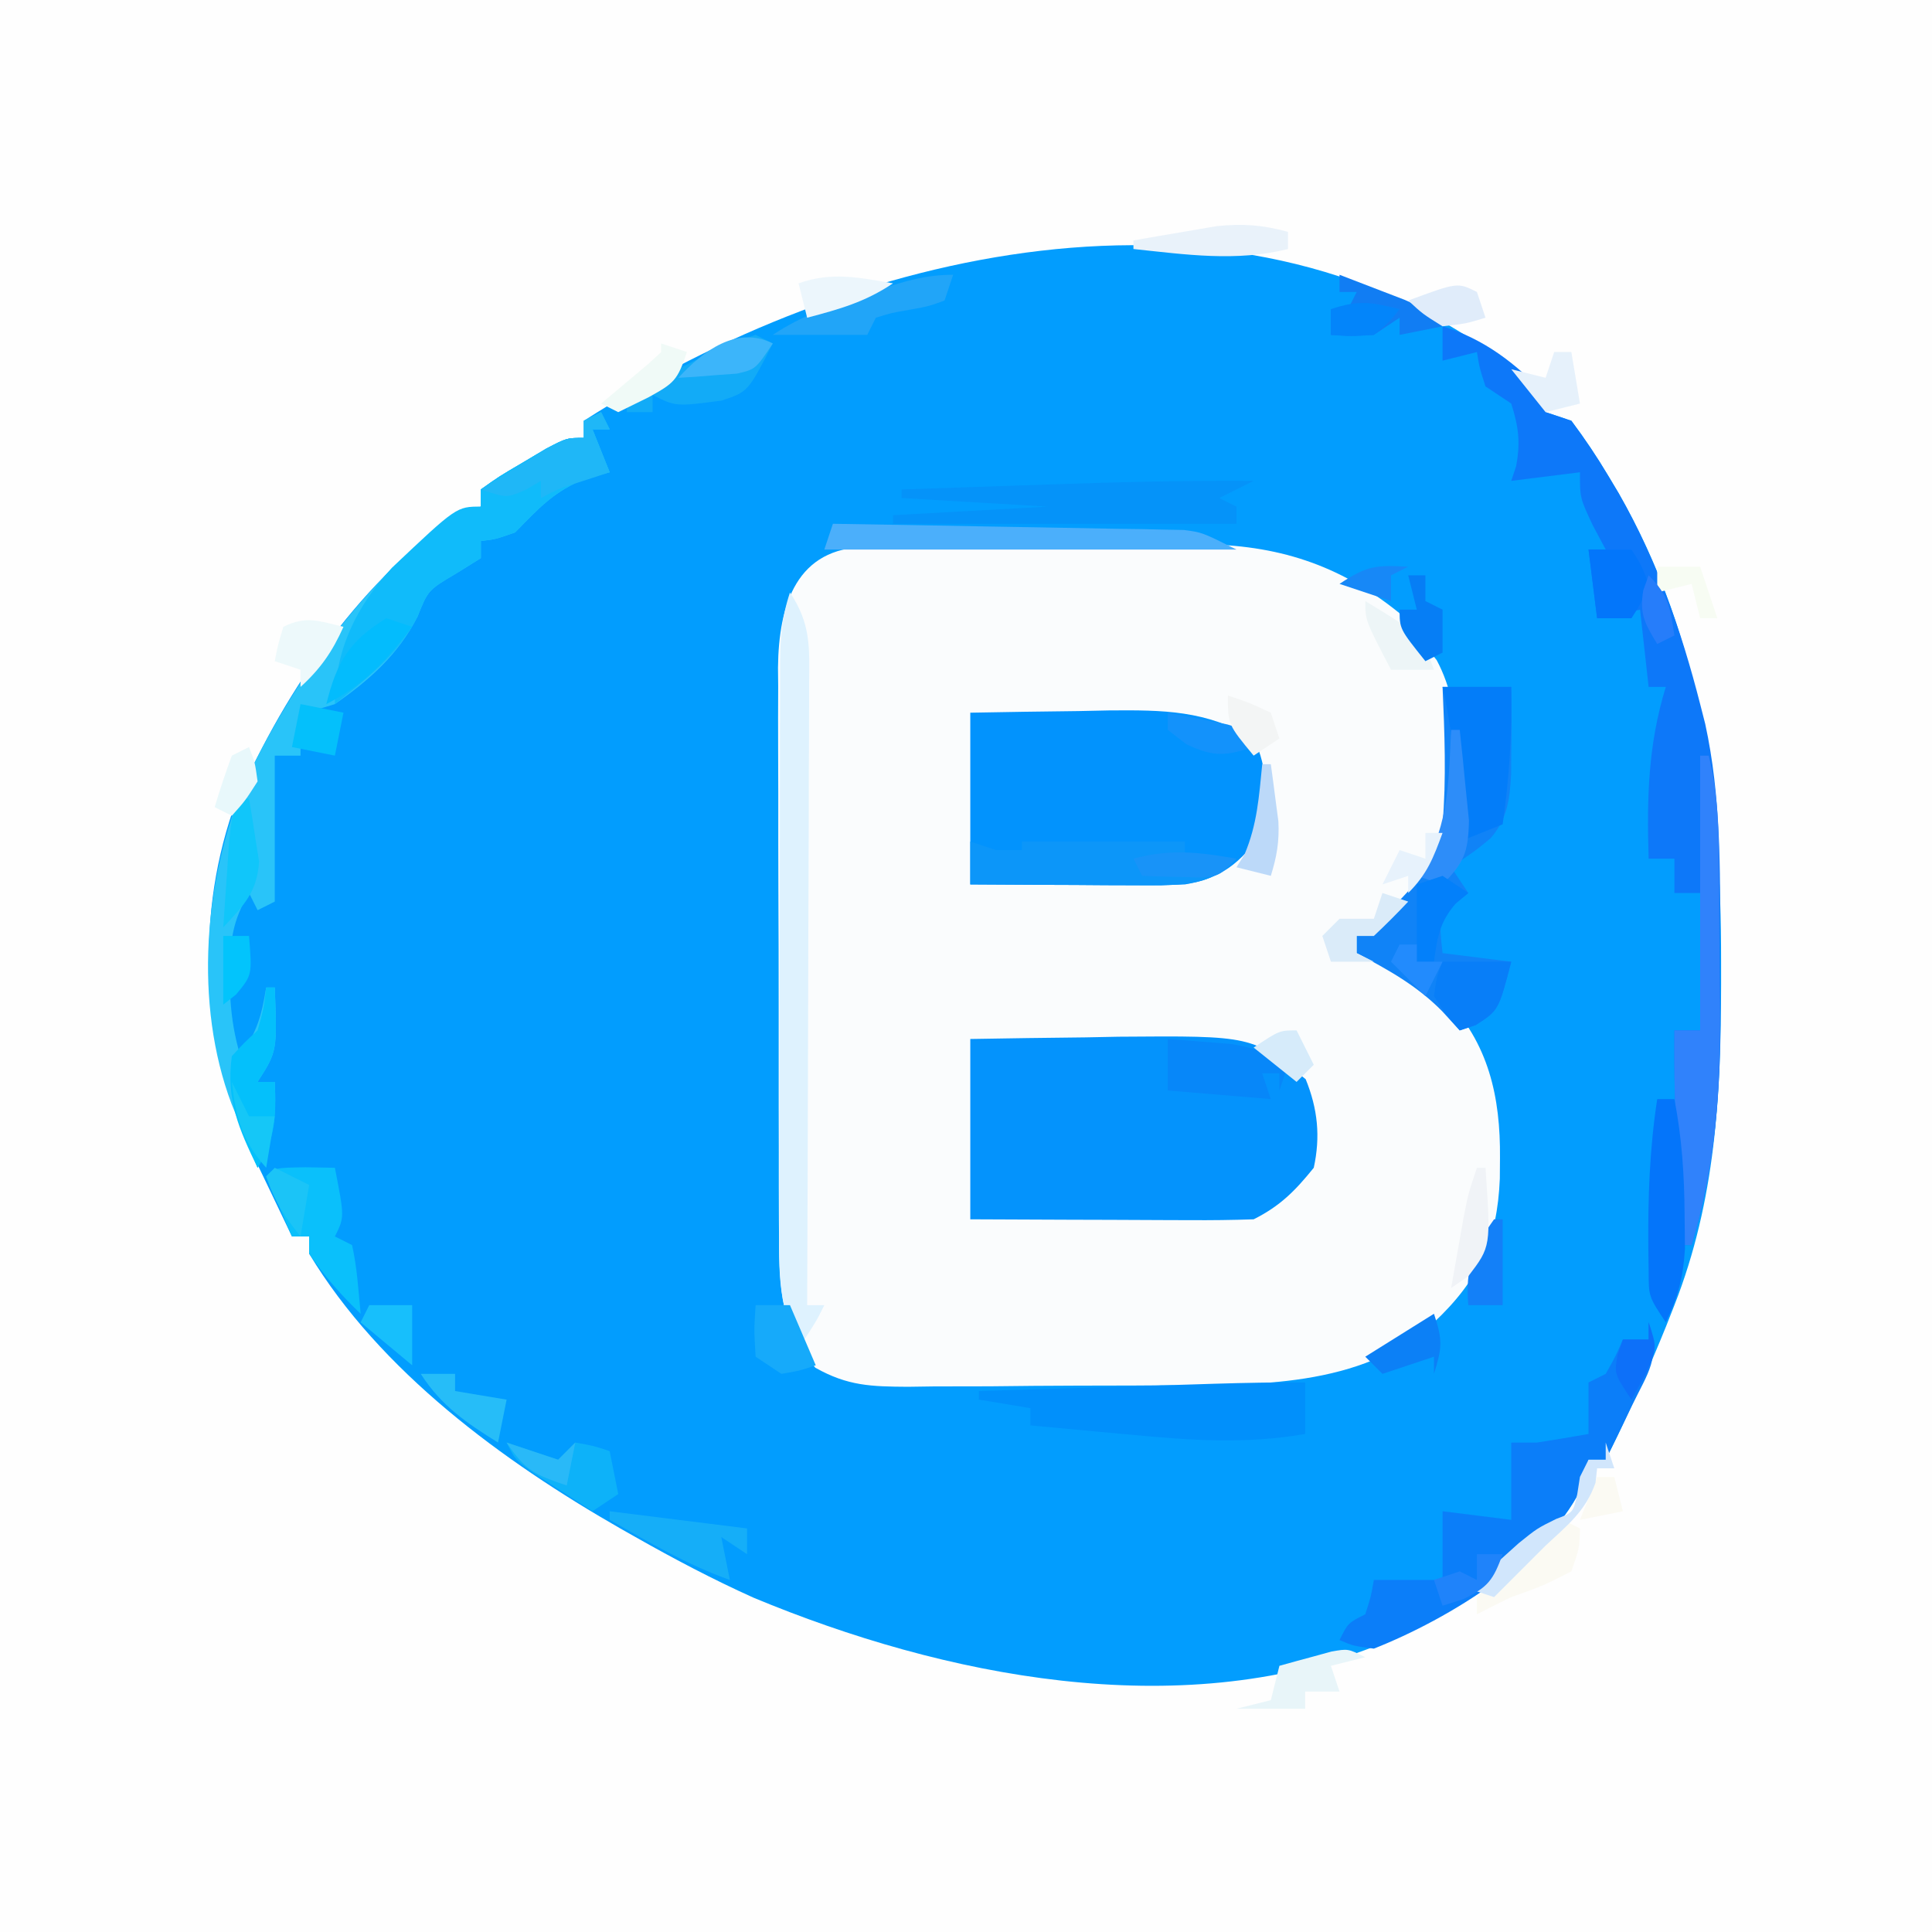
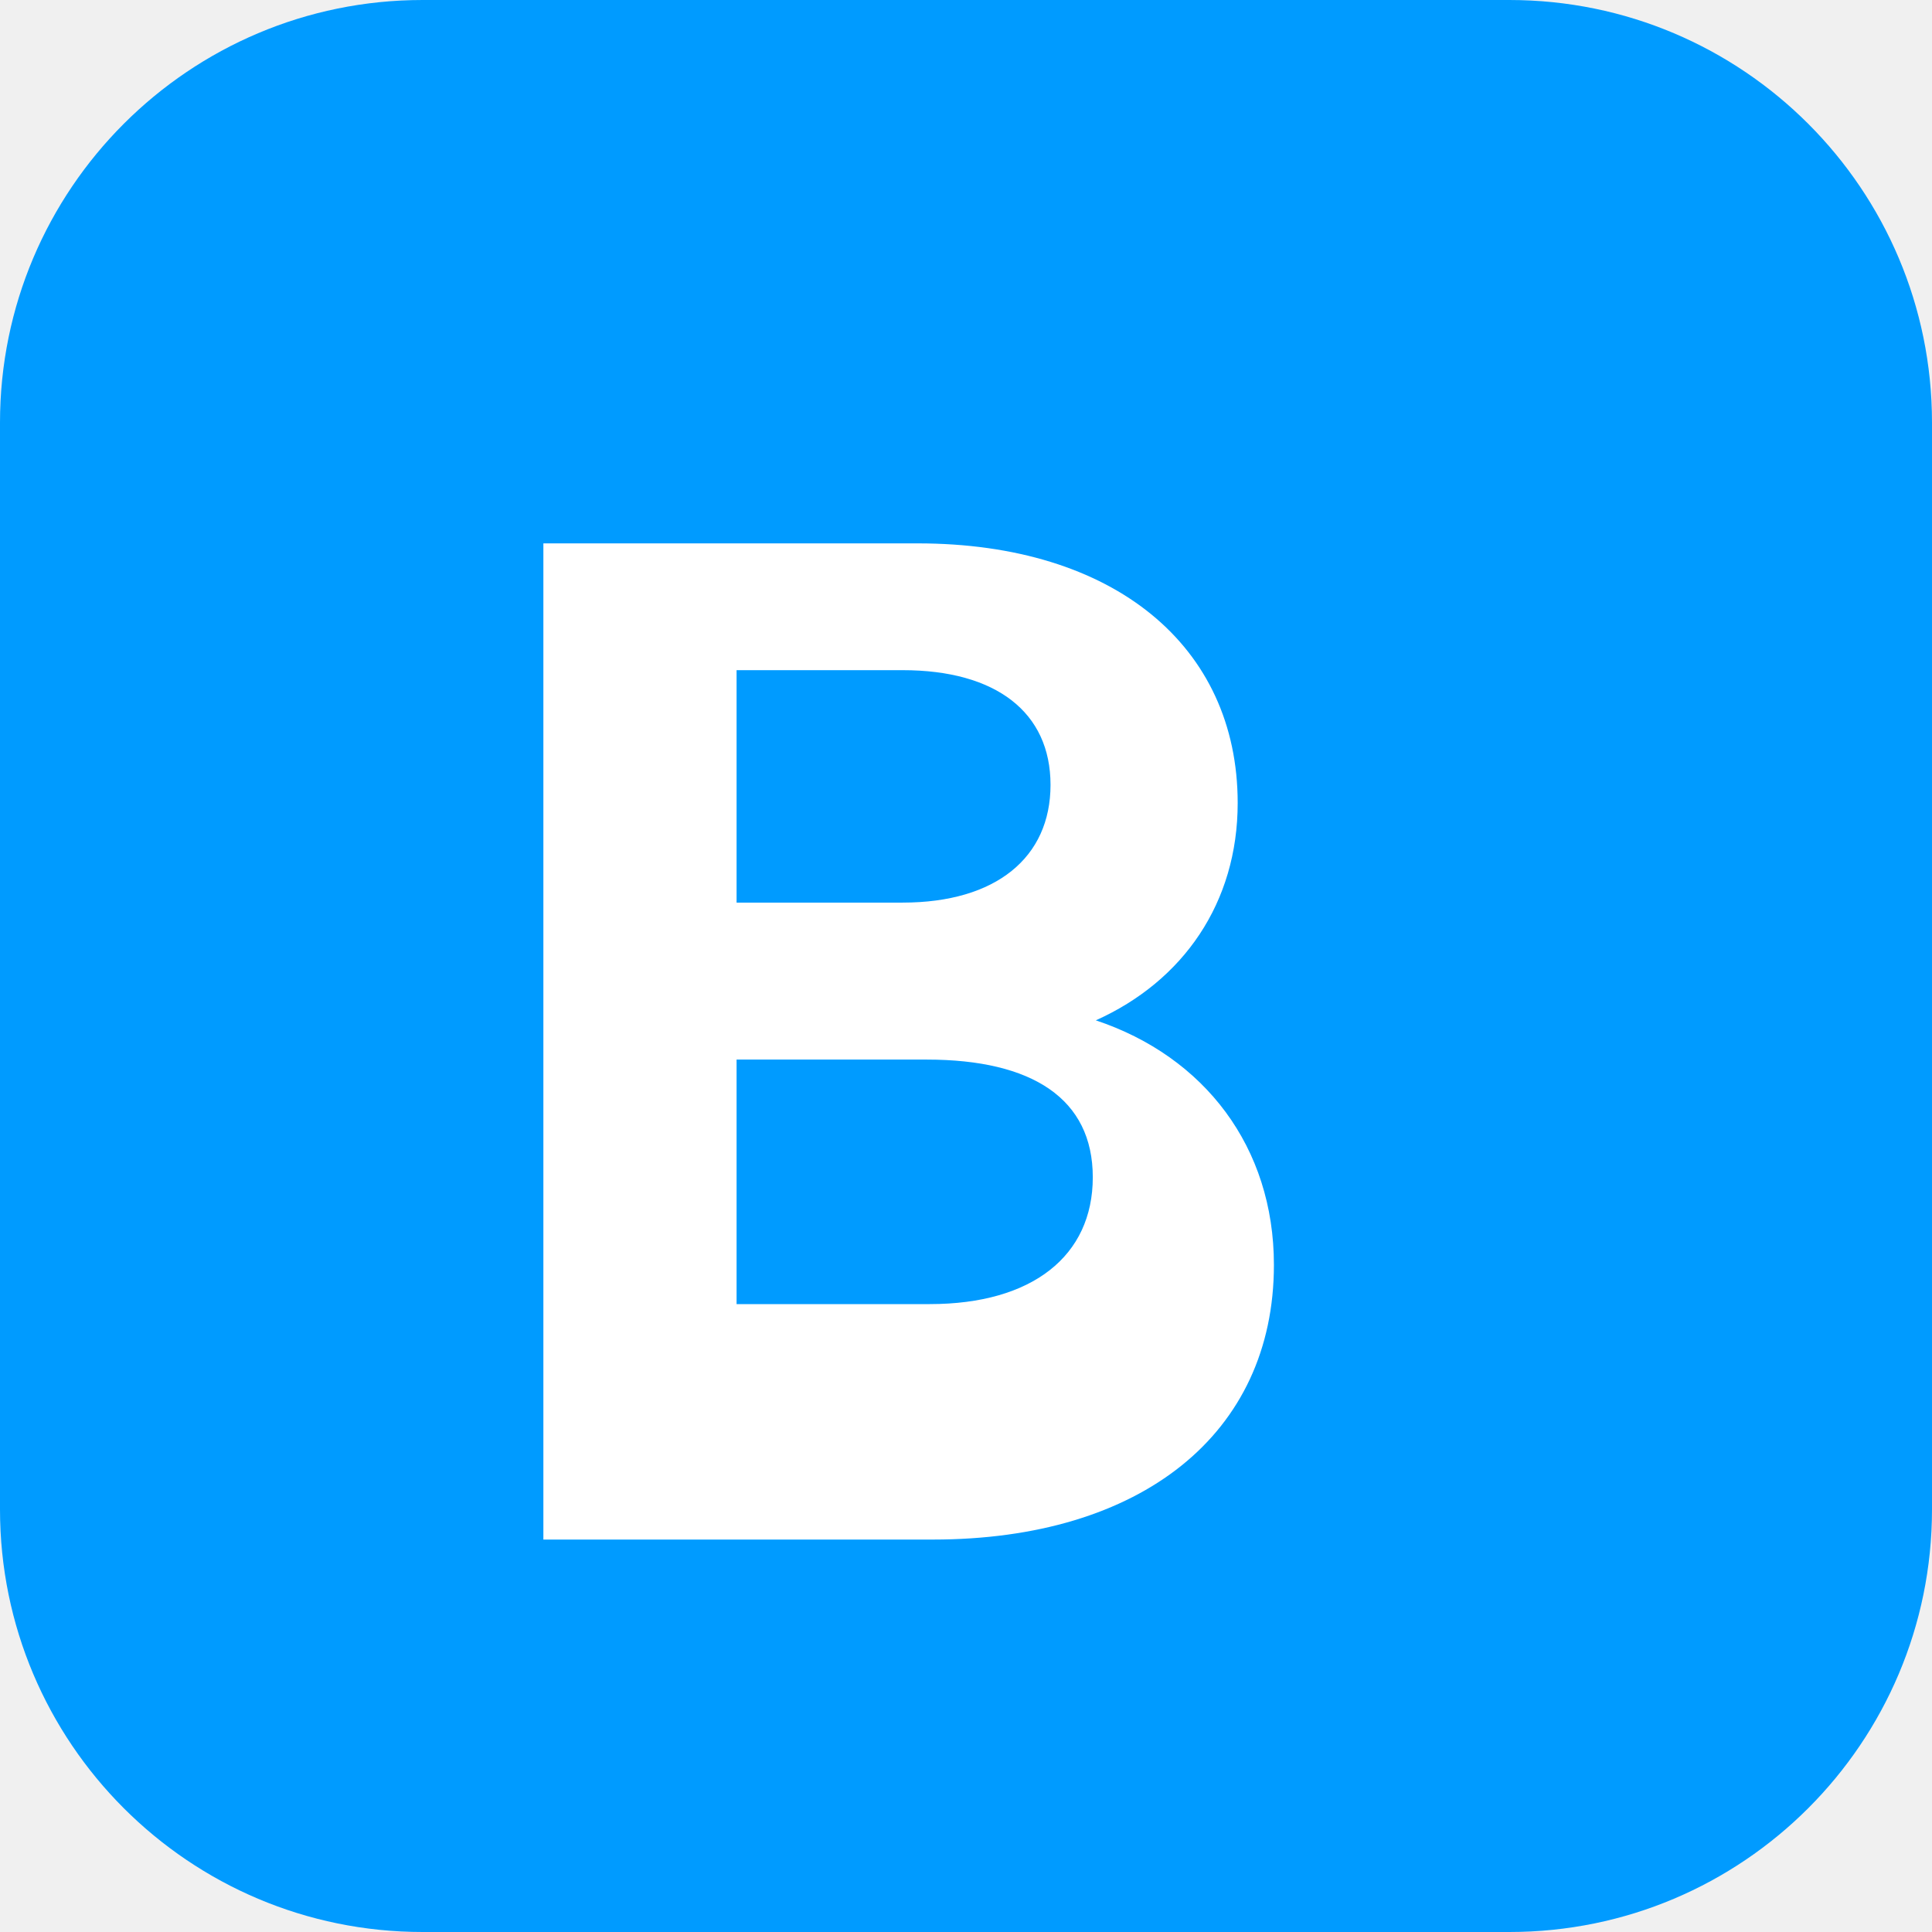
- <svg xmlns="http://www.w3.org/2000/svg" version="1.1" width="225" height="225">
-   <path d="M0 0 C74.25 0 148.5 0 225 0 C225 74.25 225 148.5 225 225 C150.75 225 76.5 225 0 225 C0 150.75 0 76.5 0 0 Z " fill="#FEFEFE" transform="translate(0,0)" />
-   <path d="M0 0 C1.011 0.743 2.021 1.485 3.062 2.25 C3.702 2.828 4.341 3.405 5 4 C5 4.66 5 5.32 5 6 C5.99 6.33 6.98 6.66 8 7 C9.584 9.121 10.961 11.173 12.312 13.438 C12.905 14.43 12.905 14.43 13.51 15.442 C23.237 32.456 25.445 50.691 25.438 69.938 C25.439 71.241 25.439 71.241 25.44 72.571 C25.411 85.595 24.812 97.742 20 110 C19.7 110.764 19.401 111.527 19.092 112.314 C16.943 117.652 14.574 122.852 12 128 C11.34 128 10.68 128 10 128 C9.835 128.846 9.67 129.691 9.5 130.562 C5.479 139.778 -6.081 145.872 -14.938 149.75 C-37.848 158.713 -65.087 153.284 -87.229 144.073 C-91.95 141.95 -96.499 139.553 -101 137 C-101.589 136.667 -102.178 136.334 -102.785 135.991 C-116.446 128.159 -130.738 117.718 -139 104 C-139 103.34 -139 102.68 -139 102 C-139.66 102 -140.32 102 -141 102 C-142.132 99.649 -143.255 97.294 -144.375 94.938 C-144.692 94.281 -145.009 93.624 -145.336 92.947 C-151.304 80.327 -152.422 65.694 -147.875 52.375 C-142.361 39.207 -133.718 26.43 -122 18 C-121.01 17.67 -120.02 17.34 -119 17 C-119 16.34 -119 15.68 -119 15 C-116.883 13.492 -116.883 13.492 -114.125 11.875 C-113.22 11.336 -112.315 10.797 -111.383 10.242 C-109 9 -109 9 -107 9 C-107 8.34 -107 7.68 -107 7 C-75.981 -12.903 -31.799 -23.557 0 0 Z " fill="#029DFE" transform="translate(175,42)" />
-   <path d="M0 0 C1.538 -0.024 1.538 -0.024 3.107 -0.048 C4.222 -0.054 5.336 -0.059 6.485 -0.065 C8.206 -0.078 8.206 -0.078 9.962 -0.092 C12.399 -0.107 14.836 -0.115 17.273 -0.119 C20.974 -0.131 24.673 -0.18 28.373 -0.231 C30.744 -0.24 33.114 -0.247 35.485 -0.252 C36.581 -0.272 37.677 -0.291 38.807 -0.311 C47.748 -0.26 55.011 2.014 62.02 7.681 C62.7 8.548 63.381 9.414 64.082 10.306 C64.845 11.255 65.609 12.204 66.395 13.181 C69.751 19.414 69.234 28.247 67.352 34.881 C65.389 39.087 62.644 42.307 59.082 45.306 C58.422 45.306 57.762 45.306 57.082 45.306 C57.082 45.966 57.082 46.626 57.082 47.306 C57.763 47.533 58.444 47.76 59.145 47.994 C61.477 49.036 63.506 50.062 65.645 51.431 C66.482 51.961 66.482 51.961 67.336 52.502 C72.446 57.783 73.837 64.034 73.77 71.181 C73.761 72.362 73.761 72.362 73.752 73.567 C73.464 80.69 71.339 85.371 66.082 90.306 C57.562 97.951 45.225 97.618 34.367 97.642 C32.779 97.652 32.779 97.652 31.159 97.663 C28.945 97.673 26.731 97.677 24.517 97.677 C21.128 97.681 17.742 97.718 14.354 97.756 C12.192 97.761 10.03 97.765 7.867 97.767 C6.355 97.789 6.355 97.789 4.812 97.811 C0.527 97.783 -2.184 97.72 -5.967 95.59 C-9.932 90.949 -10.213 86.402 -10.192 80.49 C-10.197 79.719 -10.203 78.947 -10.208 78.153 C-10.222 75.611 -10.221 73.07 -10.219 70.529 C-10.222 68.757 -10.227 66.985 -10.231 65.213 C-10.239 61.502 -10.239 57.79 -10.233 54.079 C-10.228 49.33 -10.245 44.581 -10.268 39.832 C-10.282 36.173 -10.283 32.514 -10.28 28.856 C-10.281 27.105 -10.286 25.354 -10.296 23.604 C-10.308 21.153 -10.302 18.703 -10.29 16.252 C-10.298 15.533 -10.305 14.815 -10.313 14.074 C-10.235 6.593 -8.101 0.095 0 0 Z " fill="#FAFCFD" transform="translate(100.9177,63.6936)" />
-   <path d="M0 0 C4.48 -0.081 8.958 -0.141 13.438 -0.188 C14.698 -0.213 15.958 -0.238 17.256 -0.264 C32.862 -0.386 32.862 -0.386 39.062 4.688 C40.467 8.152 40.791 11.374 40 15 C37.824 17.691 36.089 19.455 33 21 C30.519 21.086 28.067 21.116 25.586 21.098 C24.856 21.096 24.127 21.095 23.375 21.093 C21.042 21.088 18.708 21.075 16.375 21.062 C14.794 21.057 13.214 21.053 11.633 21.049 C7.755 21.039 3.878 21.019 0 21 C0 14.07 0 7.14 0 0 Z " fill="#0493FC" transform="translate(113,121)" />
-   <path d="M0 0 C4.188 -0.081 8.374 -0.141 12.562 -0.188 C13.744 -0.213 14.925 -0.238 16.143 -0.264 C22.507 -0.317 27.454 -0.286 33 3 C34.739 6.478 34.59 10.206 34 14 C31.328 17.563 29.335 19.247 25 20 C23.048 20.081 21.094 20.108 19.141 20.098 C18.026 20.094 16.911 20.091 15.762 20.088 C14.603 20.08 13.444 20.071 12.25 20.062 C11.076 20.058 9.901 20.053 8.691 20.049 C5.794 20.037 2.897 20.019 0 20 C0 13.4 0 6.8 0 0 Z " fill="#0293FD" transform="translate(113,83)" />
-   <path d="M0 0 C4.841 1.467 8.559 4.351 12 8 C12 8.66 12 9.32 12 10 C12.99 10.33 13.98 10.66 15 11 C16.584 13.121 17.961 15.173 19.312 17.438 C19.708 18.099 20.103 18.761 20.51 19.442 C24.917 27.151 27.809 35.413 30 44 C30.195 44.763 30.39 45.527 30.591 46.313 C32.425 54.732 32.338 63.204 32.316 71.778 C32.313 74.363 32.336 76.947 32.361 79.531 C32.396 89.136 31.776 97.736 29 107 C28.67 107 28.34 107 28 107 C27.83 104.333 27.664 101.667 27.5 99 C27.452 98.256 27.405 97.512 27.355 96.746 C27.056 91.82 26.955 86.935 27 82 C27.99 82 28.98 82 30 82 C30 76.72 30 71.44 30 66 C29.01 66 28.02 66 27 66 C27 64.68 27 63.36 27 62 C26.01 62 25.02 62 24 62 C23.789 54.956 23.92 48.759 26 42 C25.34 42 24.68 42 24 42 C23.67 39.03 23.34 36.06 23 33 C20.525 33.495 20.525 33.495 18 34 C17.67 31.36 17.34 28.72 17 26 C17.66 26 18.32 26 19 26 C18.505 25.072 18.01 24.144 17.5 23.188 C16 20 16 20 16 17 C12.04 17.495 12.04 17.495 8 18 C8.186 17.443 8.371 16.886 8.562 16.312 C9.09 13.523 8.853 11.702 8 9 C7.01 8.34 6.02 7.68 5 7 C4.312 4.875 4.312 4.875 4 3 C2.68 3.33 1.36 3.66 0 4 C0 2.68 0 1.36 0 0 Z " fill="#0D78F9" transform="translate(168,38)" />
-   <path d="M0 0 C0.495 0.99 0.495 0.99 1 2 C0.34 2 -0.32 2 -1 2 C-0.34 3.65 0.32 5.3 1 7 C0.113 7.227 -0.774 7.454 -1.688 7.688 C-5.452 9.179 -7.205 11.131 -10 14 C-12.312 14.812 -12.312 14.812 -14 15 C-14 15.66 -14 16.32 -14 17 C-15.392 17.866 -15.392 17.866 -16.812 18.75 C-20.141 20.717 -20.141 20.717 -21.375 23.812 C-23.629 28.233 -26.945 31.175 -31 34 C-33.254 34.699 -33.254 34.699 -35 35 C-35 36.65 -35 38.3 -35 40 C-35.99 40 -36.98 40 -38 40 C-38 45.61 -38 51.22 -38 57 C-38.99 57.495 -38.99 57.495 -40 58 C-40.33 57.34 -40.66 56.68 -41 56 C-42.953 59.273 -43.245 61.713 -43.188 65.5 C-43.181 66.438 -43.175 67.377 -43.168 68.344 C-43.019 70.706 -42.667 72.737 -42 75 C-40.055 72.082 -39.547 70.375 -39 67 C-38.67 67 -38.34 67 -38 67 C-37.714 74.429 -37.714 74.429 -40 78 C-39.34 78 -38.68 78 -38 78 C-37.817 82.028 -38.058 84.484 -40 88 C-40.649 86.418 -41.294 84.834 -41.938 83.25 C-42.297 82.368 -42.657 81.487 -43.027 80.578 C-47.45 68.856 -46.24 54.412 -41.477 43.035 C-35.728 31.219 -27.795 19.767 -17 12 C-16.01 11.67 -15.02 11.34 -14 11 C-14 10.34 -14 9.68 -14 9 C-11.883 7.492 -11.883 7.492 -9.125 5.875 C-8.22 5.336 -7.315 4.797 -6.383 4.242 C-4 3 -4 3 -2 3 C-2 2.34 -2 1.68 -2 1 C-1.34 0.67 -0.68 0.34 0 0 Z " fill="#29C4F9" transform="translate(70,48)" />
-   <path d="M0 0 C2.454 3.681 2.269 6.431 2.227 10.684 C2.227 11.465 2.228 12.246 2.228 13.05 C2.227 15.631 2.211 18.212 2.195 20.793 C2.192 22.582 2.189 24.372 2.187 26.161 C2.179 30.871 2.159 35.581 2.137 40.291 C2.117 45.097 2.108 49.903 2.098 54.709 C2.076 64.139 2.042 73.57 2 83 C2.66 83 3.32 83 4 83 C3 85 3 85 1 88 C-1.102 83.712 -1.279 79.818 -1.243 75.136 C-1.245 74.36 -1.247 73.584 -1.249 72.784 C-1.252 70.228 -1.242 67.673 -1.23 65.117 C-1.229 63.338 -1.229 61.559 -1.229 59.779 C-1.228 56.055 -1.219 52.332 -1.206 48.608 C-1.189 43.832 -1.185 39.056 -1.186 34.279 C-1.185 30.608 -1.18 26.936 -1.173 23.264 C-1.17 21.503 -1.168 19.742 -1.167 17.98 C-1.165 15.522 -1.156 13.063 -1.145 10.605 C-1.146 9.876 -1.146 9.146 -1.147 8.395 C-1.127 5.321 -0.98 2.94 0 0 Z " fill="#DEF2FE" transform="translate(92,69)" />
-   <path d="M0 0 C1.392 4.176 -0.046 5.79 -1.938 9.688 C-2.503 10.867 -3.069 12.046 -3.652 13.262 C-4.097 14.165 -4.542 15.069 -5 16 C-5.66 16 -6.32 16 -7 16 C-7.165 16.846 -7.33 17.691 -7.5 18.562 C-11.334 27.348 -23.306 34.563 -32 38 C-34.375 37.688 -34.375 37.688 -36 37 C-35 35 -35 35 -33 34 C-32.348 31.975 -32.348 31.975 -32 30 C-29.36 30 -26.72 30 -24 30 C-24 27.36 -24 24.72 -24 22 C-21.36 22.33 -18.72 22.66 -16 23 C-16 20.03 -16 17.06 -16 14 C-15.01 14 -14.02 14 -13 14 C-10.997 13.686 -8.996 13.355 -7 13 C-7 11.02 -7 9.04 -7 7 C-6.34 6.67 -5.68 6.34 -5 6 C-3.866 3.983 -3.866 3.983 -3 2 C-2.01 2 -1.02 2 0 2 C0 1.34 0 0.68 0 0 Z " fill="#0B7EF9" transform="translate(192,154)" />
-   <path d="M0 0 C2.64 0 5.28 0 8 0 C8.048 2.674 8.05 5.327 8 8 C7.996 8.705 7.992 9.41 7.988 10.137 C7.827 13.062 7.556 15.36 5.598 17.613 C3.938 19 3.938 19 1 21 C1.66 21.99 2.32 22.98 3 24 C2.505 24.413 2.01 24.825 1.5 25.25 C-0.434 27.122 -0.434 27.122 0 31 C2.64 31.33 5.28 31.66 8 32 C6.523 37.662 6.523 37.662 3.875 39.375 C3.256 39.581 2.638 39.788 2 40 C0.979 38.886 0.979 38.886 -0.062 37.75 C-3.031 34.756 -6.287 32.966 -10 31 C-10 30.34 -10 29.68 -10 29 C-9.092 28.299 -8.185 27.598 -7.25 26.875 C-3.468 23.747 -1.225 20.808 0 16 C0.451 10.674 0.233 5.333 0 0 Z " fill="#1083F7" transform="translate(168,80)" />
-   <path d="M0 0 C0.495 0.99 0.495 0.99 1 2 C0.34 2 -0.32 2 -1 2 C-0.34 3.65 0.32 5.3 1 7 C0.113 7.227 -0.774 7.454 -1.688 7.688 C-5.452 9.179 -7.205 11.131 -10 14 C-12.312 14.812 -12.312 14.812 -14 15 C-14 15.66 -14 16.32 -14 17 C-15.392 17.866 -15.392 17.866 -16.812 18.75 C-20.141 20.717 -20.141 20.717 -21.375 23.812 C-23.655 28.284 -27.131 30.894 -31 34 C-31 27.73 -28.566 22.704 -24.355 18.121 C-16.83 11 -16.83 11 -14 11 C-14 10.34 -14 9.68 -14 9 C-11.883 7.492 -11.883 7.492 -9.125 5.875 C-8.22 5.336 -7.315 4.797 -6.383 4.242 C-4 3 -4 3 -2 3 C-2 2.34 -2 1.68 -2 1 C-1.34 0.67 -0.68 0.34 0 0 Z " fill="#10BBFA" transform="translate(70,48)" />
-   <path d="M0 0 C0 1.98 0 3.96 0 6 C-6.989 7.213 -13.463 6.74 -20.5 6.062 C-21.609 5.963 -22.717 5.863 -23.859 5.76 C-26.574 5.514 -29.287 5.261 -32 5 C-32 4.34 -32 3.68 -32 3 C-34.97 2.505 -34.97 2.505 -38 2 C-38 1.67 -38 1.34 -38 1 C-33.392 0.857 -28.784 0.714 -24.176 0.573 C-22.609 0.525 -21.043 0.476 -19.476 0.427 C-17.22 0.357 -14.963 0.288 -12.707 0.219 C-11.663 0.186 -11.663 0.186 -10.598 0.152 C-7.064 0.045 -3.536 -0.024 0 0 Z " fill="#0190FB" transform="translate(152,161)" />
-   <path d="M0 0 C0.99 0.33 1.98 0.66 3 1 C3.99 1 4.98 1 6 1 C6 0.67 6 0.34 6 0 C12.27 0 18.54 0 25 0 C25 0.66 25 1.32 25 2 C26.98 2 28.96 2 31 2 C28.211 4.789 26.139 4.953 22.251 5.114 C21.225 5.108 20.198 5.103 19.141 5.098 C18.026 5.094 16.911 5.091 15.762 5.088 C14.603 5.08 13.444 5.071 12.25 5.062 C11.076 5.058 9.901 5.053 8.691 5.049 C5.794 5.037 2.897 5.021 0 5 C0 3.35 0 1.7 0 0 Z " fill="#0C96F9" transform="translate(113,98)" />
-   <path d="M0 0 C-1.98 0.99 -1.98 0.99 -4 2 C-3.34 2.33 -2.68 2.66 -2 3 C-2 3.66 -2 4.32 -2 5 C-15.2 5 -28.4 5 -42 5 C-42 4.67 -42 4.34 -42 4 C-36.06 3.67 -30.12 3.34 -24 3 C-29.61 2.67 -35.22 2.34 -41 2 C-41 1.67 -41 1.34 -41 1 C-36.768 0.855 -32.537 0.713 -28.305 0.573 C-26.869 0.525 -25.434 0.476 -23.999 0.427 C-15.997 0.154 -8.008 -0.063 0 0 Z " fill="#0593F9" transform="translate(146,56)" />
-   <path d="M0 0 C0.33 0 0.66 0 1 0 C2.118 4.507 2.178 8.948 2.203 13.562 C2.209 14.39 2.215 15.218 2.22 16.071 C2.23 17.822 2.236 19.574 2.24 21.326 C2.25 23.964 2.281 26.601 2.312 29.238 C2.372 38.949 1.832 47.636 -1 57 C-1.33 57 -1.66 57 -2 57 C-2.17 54.333 -2.336 51.667 -2.5 49 C-2.548 48.256 -2.595 47.512 -2.645 46.746 C-2.944 41.82 -3.045 36.935 -3 32 C-2.01 32 -1.02 32 0 32 C0 21.44 0 10.88 0 0 Z " fill="#3082FB" transform="translate(198,88)" />
-   <path d="M0 0 C6.051 0.094 12.101 0.2 18.152 0.317 C20.21 0.356 22.268 0.391 24.327 0.422 C27.286 0.468 30.244 0.526 33.203 0.586 C34.583 0.603 34.583 0.603 35.991 0.621 C36.851 0.641 37.712 0.661 38.599 0.681 C39.354 0.694 40.109 0.708 40.887 0.722 C43 1 43 1 47 3 C31.16 3 15.32 3 -1 3 C-0.67 2.01 -0.34 1.02 0 0 Z " fill="#4BAFFB" transform="translate(97,61)" />
-   <path d="M0 0 C2.64 0 5.28 0 8 0 C8.098 5.461 7.772 10.593 7 16 C5.35 16.66 3.7 17.32 2 18 C1.939 17.12 1.879 16.239 1.816 15.332 C1.733 14.171 1.649 13.009 1.562 11.812 C1.481 10.664 1.4 9.515 1.316 8.332 C1.046 5.484 0.625 2.788 0 0 Z " fill="#037DF9" transform="translate(168,80)" />
-   <path d="M0 0 C1.134 0.021 2.269 0.041 3.438 0.062 C4.562 5.812 4.562 5.812 3.438 8.062 C4.098 8.393 4.758 8.723 5.438 9.062 C6.031 11.711 6.18 14.354 6.438 17.062 C4.162 14.896 2.202 12.667 0.438 10.062 C0.438 9.402 0.438 8.742 0.438 8.062 C-0.223 8.062 -0.882 8.062 -1.562 8.062 C-2.553 5.753 -3.542 3.442 -4.562 1.062 C-3.562 0.062 -3.562 0.062 0 0 Z " fill="#0AC0FB" transform="translate(35.5625,135.9375)" />
-   <path d="M0 0 C0.66 0 1.32 0 2 0 C2.881 4.562 3.164 8.918 3.188 13.562 C3.202 14.843 3.216 16.123 3.23 17.441 C3.014 20.788 2.452 23.01 1 26 C-1 23 -1 23 -1 20 C-1.012 19.13 -1.023 18.26 -1.035 17.363 C-1.088 11.465 -0.897 5.831 0 0 Z " fill="#0475FA" transform="translate(193,128)" />
-   <path d="M0 0 C1.584 0.115 3.167 0.242 4.75 0.375 C6.073 0.479 6.073 0.479 7.422 0.586 C9.991 0.999 11.758 1.712 14 3 C13.67 3.99 13.34 4.98 13 6 C13 5.34 13 4.68 13 4 C12.34 4 11.68 4 11 4 C11.33 4.99 11.66 5.98 12 7 C8.04 6.67 4.08 6.34 0 6 C0 4.02 0 2.04 0 0 Z " fill="#0787F9" transform="translate(136,121)" />
-   <path d="M0 0 C0.66 0.33 1.32 0.66 2 1 C-0.873 6.626 -0.873 6.626 -3.977 7.656 C-9.295 8.352 -9.295 8.352 -12 7 C-12 7.66 -12 8.32 -12 9 C-12.99 9 -13.98 9 -15 9 C-15 8.34 -15 7.68 -15 7 C-13.064 6.018 -11.126 5.04 -9.188 4.062 C-8.109 3.517 -7.03 2.972 -5.918 2.41 C-3 1 -3 1 0 0 Z " fill="#12ABF7" transform="translate(88,39)" />
-   <path d="M0 0 C0.33 0 0.66 0 1 0 C1.286 7.429 1.286 7.429 -1 11 C-0.34 11 0.32 11 1 11 C1.179 14.947 1.094 17.598 -1 21 C-3.163 16.494 -4.697 13.109 -4 8 C-2.562 6.438 -2.562 6.438 -1 5 C-0.278 2.394 -0.278 2.394 0 0 Z " fill="#04C0FB" transform="translate(31,115)" />
-   <path d="M0 0 C5.28 0.66 10.56 1.32 16 2 C16 2.99 16 3.98 16 5 C15.01 4.34 14.02 3.68 13 3 C13.33 4.65 13.66 6.3 14 8 C9.028 6.236 4.566 3.606 0 1 C0 0.67 0 0.34 0 0 Z " fill="#15AEF8" transform="translate(71,176)" />
-   <path d="M0 0 C0.66 0 1.32 0 2 0 C2.33 1.32 2.66 2.64 3 4 C1.35 4.33 -0.3 4.66 -2 5 C-1.34 3.35 -0.68 1.7 0 0 Z M-4 5 C-3.34 5.33 -2.68 5.66 -2 6 C-2.062 8.312 -2.062 8.312 -3 11 C-6.312 12.688 -6.312 12.688 -10 14 C-11.34 14.653 -12.677 15.312 -14 16 C-14 15.34 -14 14.68 -14 14 C-12.32 12.344 -12.32 12.344 -10.125 10.5 C-8.01 8.711 -5.96 6.96 -4 5 Z " fill="#FBFAF3" transform="translate(186,172)" />
-   <path d="M0 0 C-0.33 0.99 -0.66 1.98 -1 3 C-2.812 3.66 -2.812 3.66 -5 4.062 C-7.141 4.427 -7.141 4.427 -9 5 C-9.33 5.66 -9.66 6.32 -10 7 C-13.63 7 -17.26 7 -21 7 C-17.653 4.769 -14.284 3.615 -10.5 2.375 C-9.823 2.146 -9.146 1.916 -8.449 1.68 C-5.514 0.707 -3.113 0 0 0 Z " fill="#21A5F8" transform="translate(111,32)" />
-   <path d="M0 0 C1.98 0.66 3.96 1.32 6 2 C6.66 1.34 7.32 0.68 8 0 C10.125 0.375 10.125 0.375 12 1 C12.33 2.65 12.66 4.3 13 6 C12.01 6.66 11.02 7.32 10 8 C8.517 7.047 7.039 6.088 5.562 5.125 C4.739 4.591 3.915 4.058 3.066 3.508 C1 2 1 2 0 0 Z " fill="#0DB2F9" transform="translate(59,168)" />
-   <path d="M0 0 C0.33 0.66 0.66 1.32 1 2 C0.34 2 -0.32 2 -1 2 C-0.34 3.65 0.32 5.3 1 7 C0.051 7.309 -0.897 7.619 -1.875 7.938 C-4.861 8.874 -4.861 8.874 -7 10 C-7 9.34 -7 8.68 -7 8 C-7.598 8.351 -8.196 8.701 -8.812 9.062 C-11 10 -11 10 -14 9 C-12.378 7.995 -10.753 6.996 -9.125 6 C-7.768 5.165 -7.768 5.165 -6.383 4.312 C-4 3 -4 3 -2 3 C-2 2.34 -2 1.68 -2 1 C-1.34 0.67 -0.68 0.34 0 0 Z " fill="#1FB7F7" transform="translate(70,48)" />
-   <path d="M0 0 C2.64 0 5.28 0 8 0 C6.523 5.662 6.523 5.662 3.875 7.375 C2.947 7.684 2.947 7.684 2 8 C0.438 6.25 0.438 6.25 -1 4 C-0.688 1.75 -0.688 1.75 0 0 Z " fill="#087EF8" transform="translate(168,112)" />
-   <path d="M0 0 C1.627 0.619 3.252 1.245 4.875 1.875 C5.78 2.223 6.685 2.571 7.617 2.93 C10 4 10 4 12 6 C10.35 6.33 8.7 6.66 7 7 C7 6.34 7 5.68 7 5 C6.01 5.66 5.02 6.32 4 7 C1.312 7.125 1.312 7.125 -1 7 C-1 6.01 -1 5.02 -1 4 C-0.34 4 0.32 4 1 4 C1.33 3.34 1.66 2.68 2 2 C1.34 2 0.68 2 0 2 C0 1.34 0 0.68 0 0 Z " fill="#117DF3" transform="translate(156,32)" />
-   <path d="M0 0 C-1.32 0.33 -2.64 0.66 -4 1 C-3.67 1.99 -3.34 2.98 -3 4 C-4.32 4 -5.64 4 -7 4 C-7 4.66 -7 5.32 -7 6 C-9.64 6 -12.28 6 -15 6 C-13.68 5.67 -12.36 5.34 -11 5 C-10.67 3.68 -10.34 2.36 -10 1 C-8.711 0.637 -7.418 0.285 -6.125 -0.062 C-5.406 -0.26 -4.686 -0.457 -3.945 -0.66 C-2 -1 -2 -1 0 0 Z " fill="#E8F5F9" transform="translate(159,193)" />
-   <path d="M0 0 C1.65 0 3.3 0 5 0 C6.125 1.75 6.125 1.75 7 4 C6.125 6.25 6.125 6.25 5 8 C3.68 8 2.36 8 1 8 C0.67 5.36 0.34 2.72 0 0 Z " fill="#0376FA" transform="translate(185,64)" />
-   <path d="M0 0 C0.33 0.99 0.66 1.98 1 3 C0.34 3 -0.32 3 -1 3 C-1.062 3.557 -1.124 4.114 -1.188 4.688 C-2.351 7.999 -4.445 9.615 -7 12 C-8.108 13.1 -9.212 14.204 -10.312 15.312 C-11.199 16.199 -12.086 17.086 -13 18 C-13.99 17.67 -14.98 17.34 -16 17 C-14.755 15.87 -13.504 14.746 -12.25 13.625 C-11.554 12.999 -10.858 12.372 -10.141 11.727 C-8 10 -8 10 -5.777 8.898 C-3.793 8.155 -3.793 8.155 -3.312 6 C-3.158 5.01 -3.158 5.01 -3 4 C-2.67 3.34 -2.34 2.68 -2 2 C-1.34 2 -0.68 2 0 2 C0 1.34 0 0.68 0 0 Z " fill="#D1E6FC" transform="translate(187,168)" />
-   <path d="M0 0 C-1.293 2.884 -2.659 4.872 -5 7 C-5 6.34 -5 5.68 -5 5 C-5.99 4.67 -6.98 4.34 -8 4 C-7.625 2.062 -7.625 2.062 -7 0 C-4.333 -1.333 -2.833 -0.671 0 0 Z " fill="#EDF9FB" transform="translate(40,73)" />
-   <path d="M0 0 C0 0.66 0 1.32 0 2 C-6.035 3.509 -11.897 2.642 -18 2 C-18 1.67 -18 1.34 -18 1 C-15.939 0.635 -13.876 0.283 -11.812 -0.062 C-10.664 -0.26 -9.515 -0.457 -8.332 -0.66 C-5.214 -0.978 -3.002 -0.808 0 0 Z " fill="#E9F2FA" transform="translate(150,27)" />
-   <path d="M0 0 C1.32 0 2.64 0 4 0 C4.99 2.31 5.98 4.62 7 7 C5.188 7.625 5.188 7.625 3 8 C2.01 7.34 1.02 6.68 0 6 C-0.188 2.875 -0.188 2.875 0 0 Z " fill="#16AAFA" transform="translate(88,152)" />
-   <path d="M0 0 C0.99 0.33 1.98 0.66 3 1 C-0.061 4.935 -2.491 7.681 -7 10 C-5.777 5.108 -4.352 2.654 0 0 Z " fill="#03BCFD" transform="translate(45,72)" />
-   <path d="M0 0 C0.33 0 0.66 0 1 0 C1.249 2.248 1.474 4.498 1.688 6.75 C1.815 8.003 1.943 9.256 2.074 10.547 C1.995 14.239 1.538 15.416 -1 18 C-1.99 17.67 -2.98 17.34 -4 17 C-3.526 16.237 -3.051 15.474 -2.562 14.688 C-0.224 10.109 -0.26 5.047 0 0 Z " fill="#2D8DF9" transform="translate(169,85)" />
-   <path d="M0 0 C6.571 4 6.571 4 8 8 C6.35 8 4.7 8 3 8 C0 2.25 0 2.25 0 0 Z " fill="#EDF5F7" transform="translate(159,70)" />
-   <path d="M0 0 C1.044 3.133 0.934 3.99 0 7 C0 6.34 0 5.68 0 5 C-1.98 5.66 -3.96 6.32 -6 7 C-6.66 6.34 -7.32 5.68 -8 5 C-4.04 2.525 -4.04 2.525 0 0 Z " fill="#0C80F6" transform="translate(167,153)" />
-   <path d="M0 0 C0.99 0.33 1.98 0.66 3 1 C1.71 2.376 0.373 3.708 -1 5 C-1.66 5 -2.32 5 -3 5 C-3 5.66 -3 6.32 -3 7 C-2.34 7.33 -1.68 7.66 -1 8 C-2.65 8 -4.3 8 -6 8 C-6.33 7.01 -6.66 6.02 -7 5 C-6.34 4.34 -5.68 3.68 -5 3 C-3.68 3 -2.36 3 -1 3 C-0.67 2.01 -0.34 1.02 0 0 Z " fill="#DAEBF9" transform="translate(161,104)" />
-   <path d="M0 0 C1.32 0 2.64 0 4 0 C4 0.66 4 1.32 4 2 C6.97 2.495 6.97 2.495 10 3 C9.67 4.65 9.34 6.3 9 8 C5.279 5.685 2.388 3.714 0 0 Z " fill="#26BDF8" transform="translate(49,160)" />
-   <path d="M0 0 C0.99 0.66 1.98 1.32 3 2 C2.526 2.392 2.051 2.784 1.562 3.188 C-0.352 5.408 -0.613 7.134 -1 10 C-1.66 10 -2.32 10 -3 10 C-3 7.03 -3 4.06 -3 1 C-2.01 0.67 -1.02 0.34 0 0 Z " fill="#0380FA" transform="translate(168,102)" />
-   <path d="M0 0 C0.33 0 0.66 0 1 0 C1.278 1.558 1.521 3.122 1.75 4.688 C1.889 5.558 2.028 6.428 2.172 7.324 C1.941 10.914 0.4 12.419 -2 15 C-1.859 12.875 -1.712 10.75 -1.562 8.625 C-1.481 7.442 -1.4 6.258 -1.316 5.039 C-1 2 -1 2 0 0 Z " fill="#10C6FA" transform="translate(28,93)" />
-   <path d="M0 0 C0.33 0 0.66 0 1 0 C1 3.3 1 6.6 1 10 C-0.32 10 -1.64 10 -3 10 C-3.365 5.744 -2.475 3.464 0 0 Z " fill="#1380F8" transform="translate(174,142)" />
-   <path d="M0 0 C-3.285 2.19 -6.207 2.998 -10 4 C-10.33 2.68 -10.66 1.36 -11 0 C-7.182 -1.374 -3.927 -0.68 0 0 Z " fill="#ECF6FC" transform="translate(104,33)" />
-   <path d="M0 0 C1.65 0 3.3 0 5 0 C5 2.31 5 4.62 5 7 C3.02 5.35 1.04 3.7 -1 2 C-0.67 1.34 -0.34 0.68 0 0 Z " fill="#17BFFC" transform="translate(43,152)" />
-   <path d="M0 0 C0.33 0 0.66 0 1 0 C1.63 9.173 1.63 9.173 -1 12.625 C-1.66 13.079 -2.32 13.533 -3 14 C-2.69 12.229 -2.377 10.458 -2.062 8.688 C-1.888 7.701 -1.714 6.715 -1.535 5.699 C-1 3 -1 3 0 0 Z " fill="#F0F3F7" transform="translate(172,136)" />
-   <path d="M0 0 C1.481 0.281 2.96 0.575 4.438 0.875 C5.673 1.119 5.673 1.119 6.934 1.367 C7.616 1.576 8.297 1.785 9 2 C9.33 2.66 9.66 3.32 10 4 C6.687 5.041 5.398 5.186 2.188 3.688 C1.466 3.131 0.744 2.574 0 2 C0 1.34 0 0.68 0 0 Z " fill="#1392FB" transform="translate(136,83)" />
-   <path d="M0 0 C0.66 0 1.32 0 2 0 C2.33 1.98 2.66 3.96 3 6 C1.68 6.33 0.36 6.66 -1 7 C-2.32 5.35 -3.64 3.7 -5 2 C-3.68 2.33 -2.36 2.66 -1 3 C-0.67 2.01 -0.34 1.02 0 0 Z " fill="#E6F1FB" transform="translate(181,41)" />
-   <path d="M0 0 C1.65 0.33 3.3 0.66 5 1 C4.67 2.65 4.34 4.3 4 6 C2.35 5.67 0.7 5.34 -1 5 C-0.67 3.35 -0.34 1.7 0 0 Z " fill="#04C0FB" transform="translate(35,82)" />
-   <path d="M0 0 C0.66 0 1.32 0 2 0 C2 0.99 2 1.98 2 3 C2.66 3.33 3.32 3.66 4 4 C4 5.65 4 7.3 4 9 C3.01 9.495 3.01 9.495 2 10 C-1 6.25 -1 6.25 -1 4 C-0.34 4 0.32 4 1 4 C0.67 2.68 0.34 1.36 0 0 Z " fill="#067EF5" transform="translate(164,67)" />
-   <path d="M0 0 C0.99 0.33 1.98 0.66 3 1 C1.884 4.347 1.487 4.621 -1.438 6.25 C-3.201 7.116 -3.201 7.116 -5 8 C-5.66 7.67 -6.32 7.34 -7 7 C-6.495 6.578 -5.989 6.157 -5.469 5.723 C-4.819 5.175 -4.169 4.627 -3.5 4.062 C-2.85 3.517 -2.201 2.972 -1.531 2.41 C-1.026 1.945 -0.521 1.479 0 1 C0 0.67 0 0.34 0 0 Z " fill="#F0FAF7" transform="translate(77,40)" />
-   <path d="M0 0 C0.33 0 0.66 0 1 0 C1.197 1.415 1.382 2.832 1.562 4.25 C1.667 5.039 1.771 5.828 1.879 6.641 C2 9.005 1.696 10.751 1 13 C-0.32 12.67 -1.64 12.34 -3 12 C-2.691 11.505 -2.381 11.01 -2.062 10.5 C-0.584 7.02 -0.376 3.76 0 0 Z " fill="#BCD9F9" transform="translate(147,89)" />
-   <path d="M0 0 C0.33 0.99 0.66 1.98 1 3 C-1.25 3.688 -1.25 3.688 -4 4 C-6.312 2.562 -6.312 2.562 -8 1 C-2.25 -1.125 -2.25 -1.125 0 0 Z " fill="#E0ECFA" transform="translate(172,34)" />
-   <path d="M0 0 C1 3 1 3 -0.438 6.188 C-1.211 7.58 -1.211 7.58 -2 9 C-4 6 -4 6 -3.625 3.812 C-3.419 3.214 -3.212 2.616 -3 2 C-2.01 2 -1.02 2 0 2 C0 1.34 0 0.68 0 0 Z " fill="#0D70F9" transform="translate(192,154)" />
-   <path d="M0 0 C-2 2 -2 2 -4.164 2.195 C-5.382 2.161 -5.382 2.161 -6.625 2.125 C-7.442 2.107 -8.26 2.089 -9.102 2.07 C-9.728 2.047 -10.355 2.024 -11 2 C-11.33 1.34 -11.66 0.68 -12 0 C-7.744 -1.161 -4.316 -0.762 0 0 Z " fill="#1893F8" transform="translate(144,100)" />
-   <path d="M0 0 C-2 3 -2 3 -4.164 3.512 C-4.976 3.57 -5.788 3.628 -6.625 3.688 C-7.851 3.786 -7.851 3.786 -9.102 3.887 C-9.728 3.924 -10.355 3.961 -11 4 C-8.127 0.878 -4.229 -2.115 0 0 Z " fill="#3CB5FA" transform="translate(90,40)" />
-   <path d="M0 0 C2.438 0.812 2.438 0.812 5 2 C5.33 2.99 5.66 3.98 6 5 C5.01 5.66 4.02 6.32 3 7 C0 3.375 0 3.375 0 0 Z " fill="#F3F5F5" transform="translate(143,81)" />
-   <path d="M0 0 C-1.188 1.5 -1.188 1.5 -3 3 C-5.688 3.188 -5.688 3.188 -8 3 C-8 2.01 -8 1.02 -8 0 C-4.71 -1.097 -3.287 -0.8 0 0 Z " fill="#0385FA" transform="translate(163,36)" />
-   <path d="M0 0 C0.99 0 1.98 0 3 0 C1.902 2.993 1.323 3.846 -1.625 5.25 C-2.409 5.497 -3.192 5.745 -4 6 C-4.33 5.01 -4.66 4.02 -5 3 C-4.01 2.67 -3.02 2.34 -2 2 C-1.34 2.33 -0.68 2.66 0 3 C0 2.01 0 1.02 0 0 Z " fill="#1F83FA" transform="translate(172,181)" />
-   <path d="M0 0 C1.32 0.66 2.64 1.32 4 2 C3.67 3.98 3.34 5.96 3 8 C1.108 5.614 -0.024 3.928 -1 1 C-0.67 0.67 -0.34 0.34 0 0 Z " fill="#1BC4F7" transform="translate(32,136)" />
-   <path d="M0 0 C0.688 1.75 0.688 1.75 1 4 C-0.438 6.25 -0.438 6.25 -2 8 C-2.66 7.67 -3.32 7.34 -4 7 C-3.398 4.98 -2.727 2.979 -2 1 C-1.34 0.67 -0.68 0.34 0 0 Z " fill="#E8F8FB" transform="translate(29,87)" />
-   <path d="M0 0 C0.99 0 1.98 0 3 0 C3.369 4.554 3.369 4.554 1.5 6.812 C1.005 7.204 0.51 7.596 0 8 C0 5.36 0 2.72 0 0 Z " fill="#02C4FC" transform="translate(26,109)" />
-   <path d="M0 0 C0.66 0 1.32 0 2 0 C0.926 2.915 0.222 4.778 -2 7 C-2 6.34 -2 5.68 -2 5 C-2.99 5.33 -3.98 5.66 -5 6 C-4.34 4.68 -3.68 3.36 -3 2 C-2.01 2.33 -1.02 2.66 0 3 C0 2.01 0 1.02 0 0 Z " fill="#E7F2FC" transform="translate(166,97)" />
-   <path d="M0 0 C0.66 1.32 1.32 2.64 2 4 C2.99 4 3.98 4 5 4 C4.67 5.98 4.34 7.96 4 10 C1.166 6.797 0.479 4.219 0 0 Z " fill="#15C7F7" transform="translate(27,126)" />
-   <path d="M0 0 C0.66 0 1.32 0 2 0 C2 0.66 2 1.32 2 2 C2.99 2 3.98 2 5 2 C4.34 3.32 3.68 4.64 3 6 C1.68 4.68 0.36 3.36 -1 2 C-0.67 1.34 -0.34 0.68 0 0 Z " fill="#228BFD" transform="translate(163,110)" />
-   <path d="M0 0 C1.65 0 3.3 0 5 0 C5.66 1.98 6.32 3.96 7 6 C6.34 6 5.68 6 5 6 C4.67 4.68 4.34 3.36 4 2 C2.68 2.33 1.36 2.66 0 3 C0 2.01 0 1.02 0 0 Z " fill="#F7FCF3" transform="translate(193,66)" />
-   <path d="M0 0 C1.98 0.66 3.96 1.32 6 2 C6.66 1.34 7.32 0.68 8 0 C7.67 1.65 7.34 3.3 7 5 C3.347 3.75 2.219 3.329 0 0 Z " fill="#29B9F8" transform="translate(59,168)" />
-   <path d="M0 0 C0.66 1.32 1.32 2.64 2 4 C1.34 4.66 0.68 5.32 0 6 C-1.65 4.68 -3.3 3.36 -5 2 C-2 0 -2 0 0 0 Z " fill="#D6EBFA" transform="translate(151,120)" />
-   <path d="M0 0 C2.36 2.36 2.491 3.779 3 7 C2.01 7.495 2.01 7.495 1 8 C-0.429 5.646 -1.087 4.52 -0.625 1.75 C-0.419 1.173 -0.212 0.595 0 0 Z " fill="#267DFA" transform="translate(192,67)" />
-   <path d="M0 0 C-0.99 0.495 -0.99 0.495 -2 1 C-2 1.99 -2 2.98 -2 4 C-3.98 3.34 -5.96 2.68 -8 2 C-4.772 -0.152 -3.716 -0.201 0 0 Z " fill="#1788F7" transform="translate(164,66)" />
+ <svg xmlns="http://www.w3.org/2000/svg" viewBox="0 0 64 64" role="img" aria-label="Buildesk">
+   <rect width="64" height="64" rx="14" fill="#009BFF" />
+   <path fill="#FFFFFF" d="M18 46V18h12.4c6.5 0 10.6 3.4 10.6 8.6 0 3.3-1.8 5.9-4.7 7.2 3.6 1.2 5.9 4.2 5.9 8.1 0 5.6-4.4 9.1-11.3 9.1H18zm6.4-16.1h5.5c3.1 0 4.9-1.5 4.9-3.9s-1.8-3.8-4.9-3.8h-5.5v7.7zm0 5.2v8.1h6.4c3.4 0 5.4-1.6 5.4-4.2s-2-3.9-5.5-3.9h-6.3z" />
</svg>
